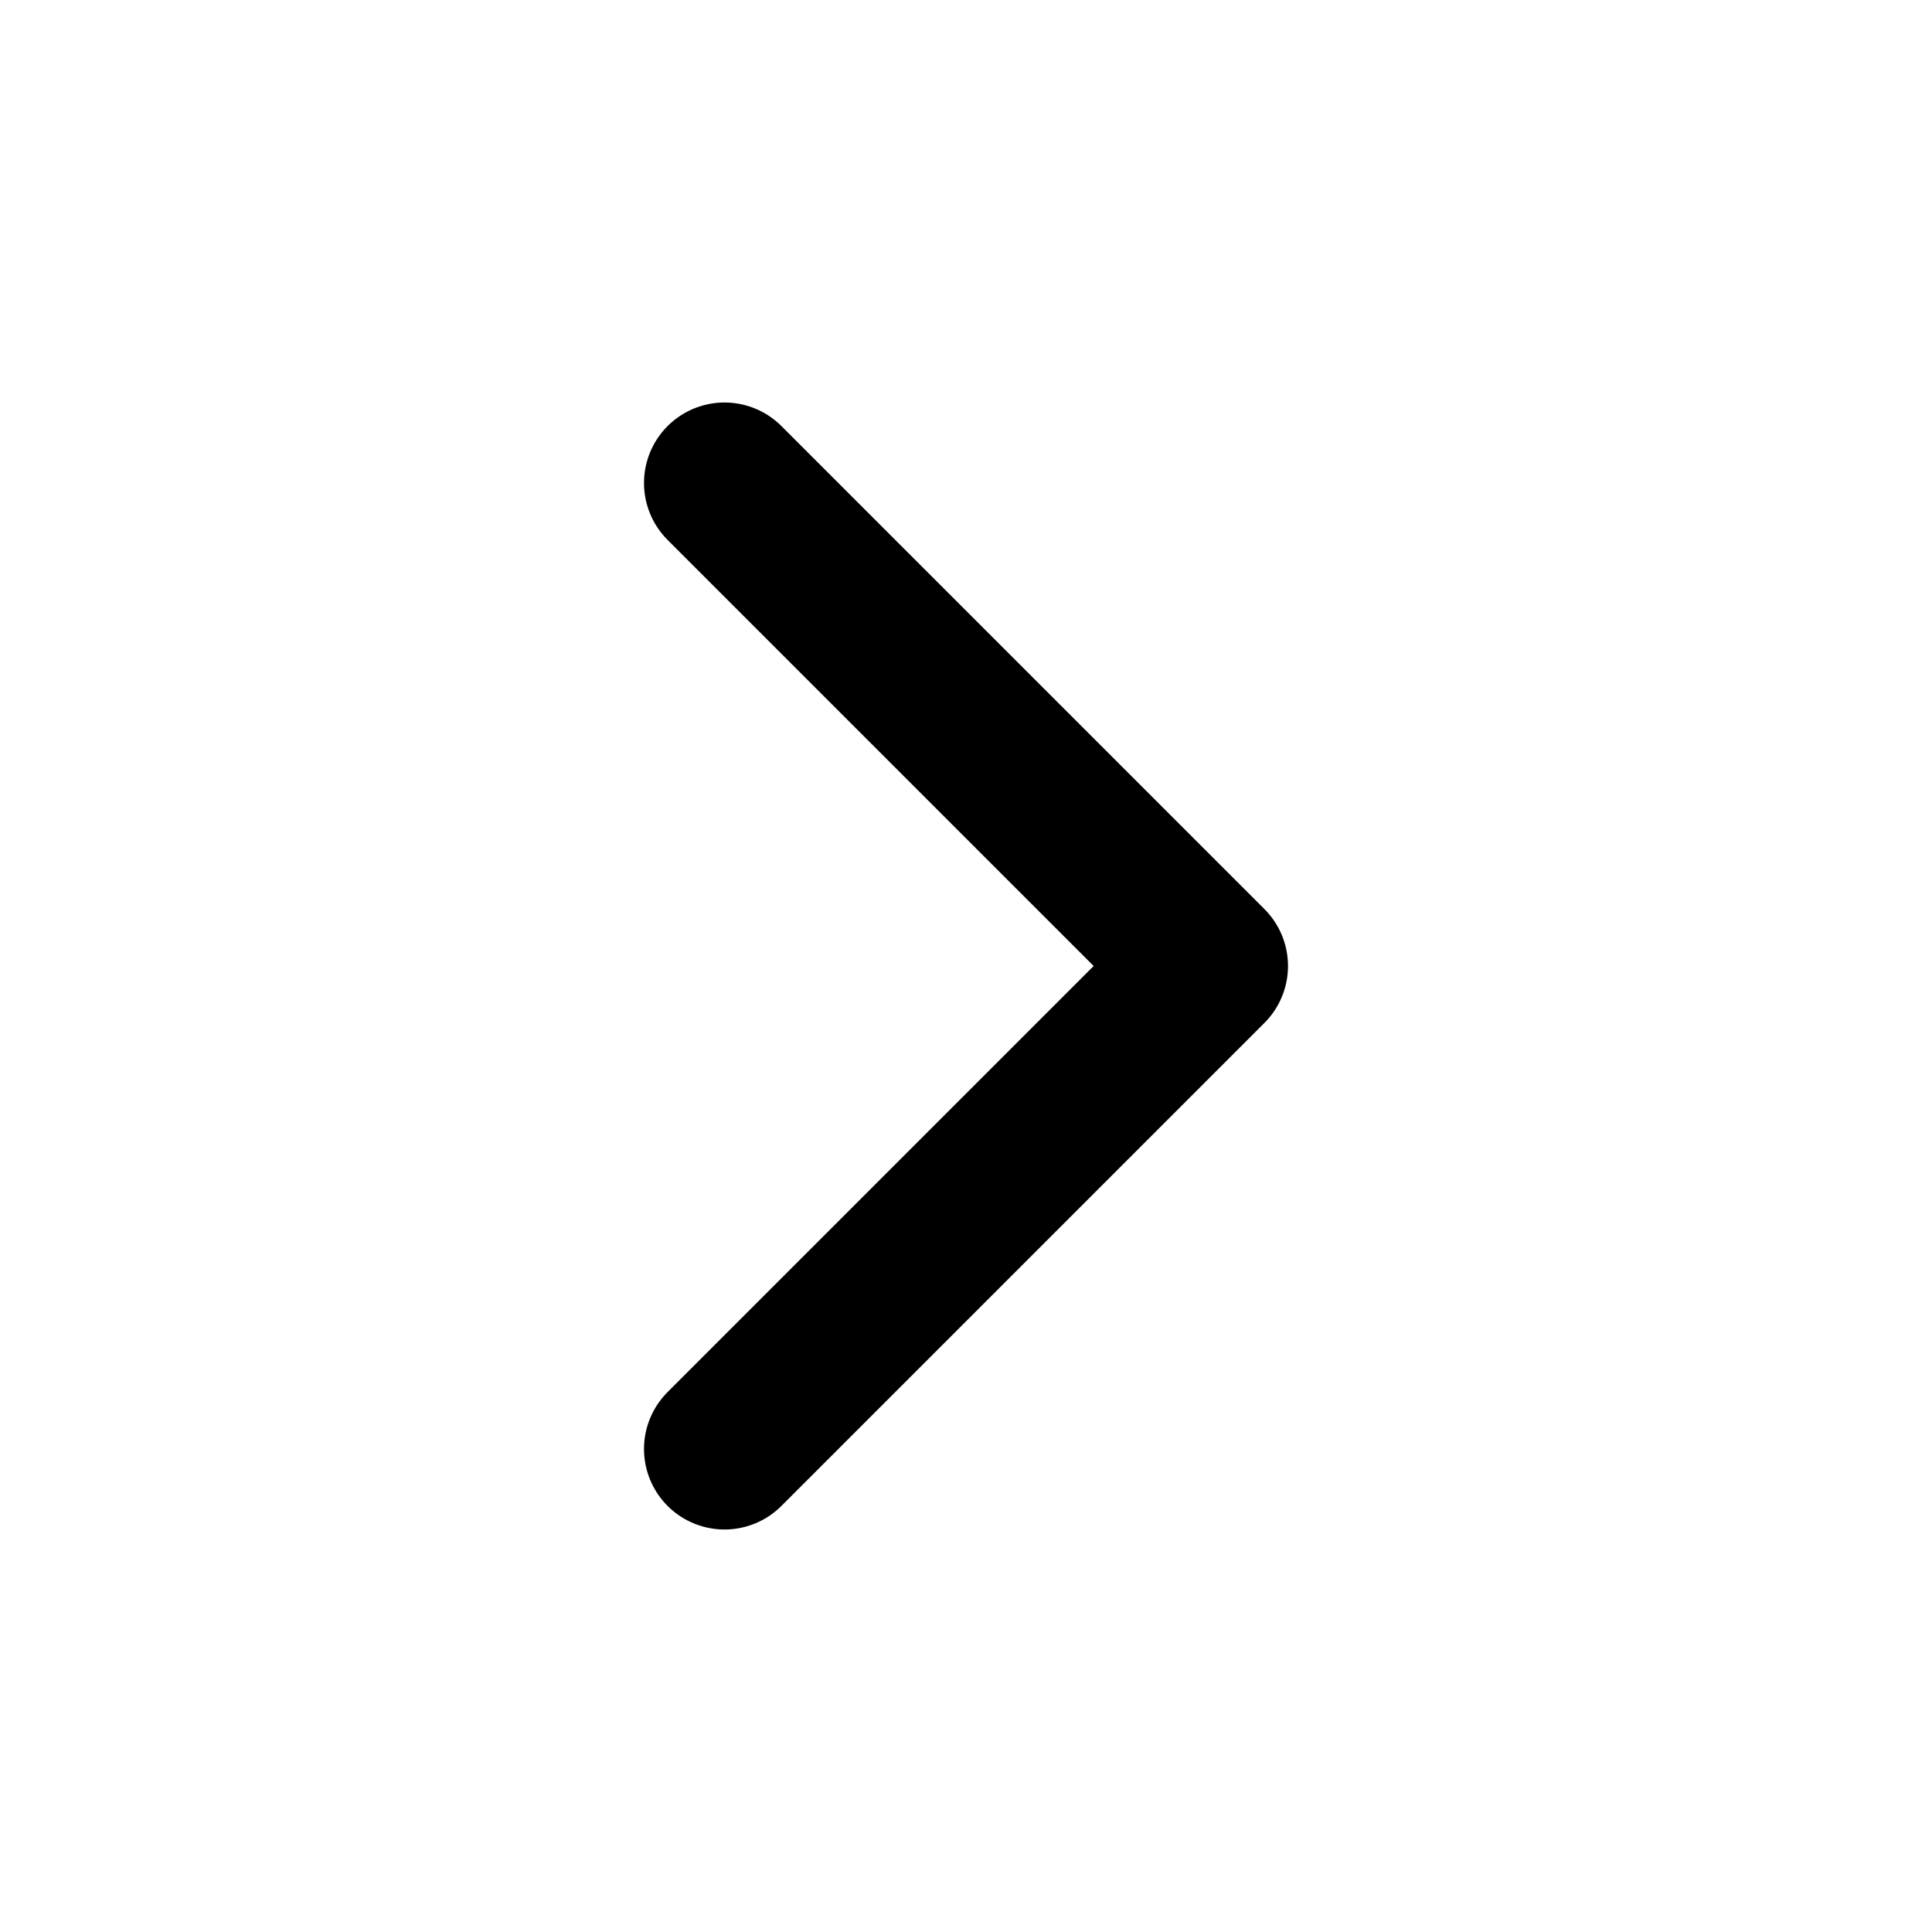
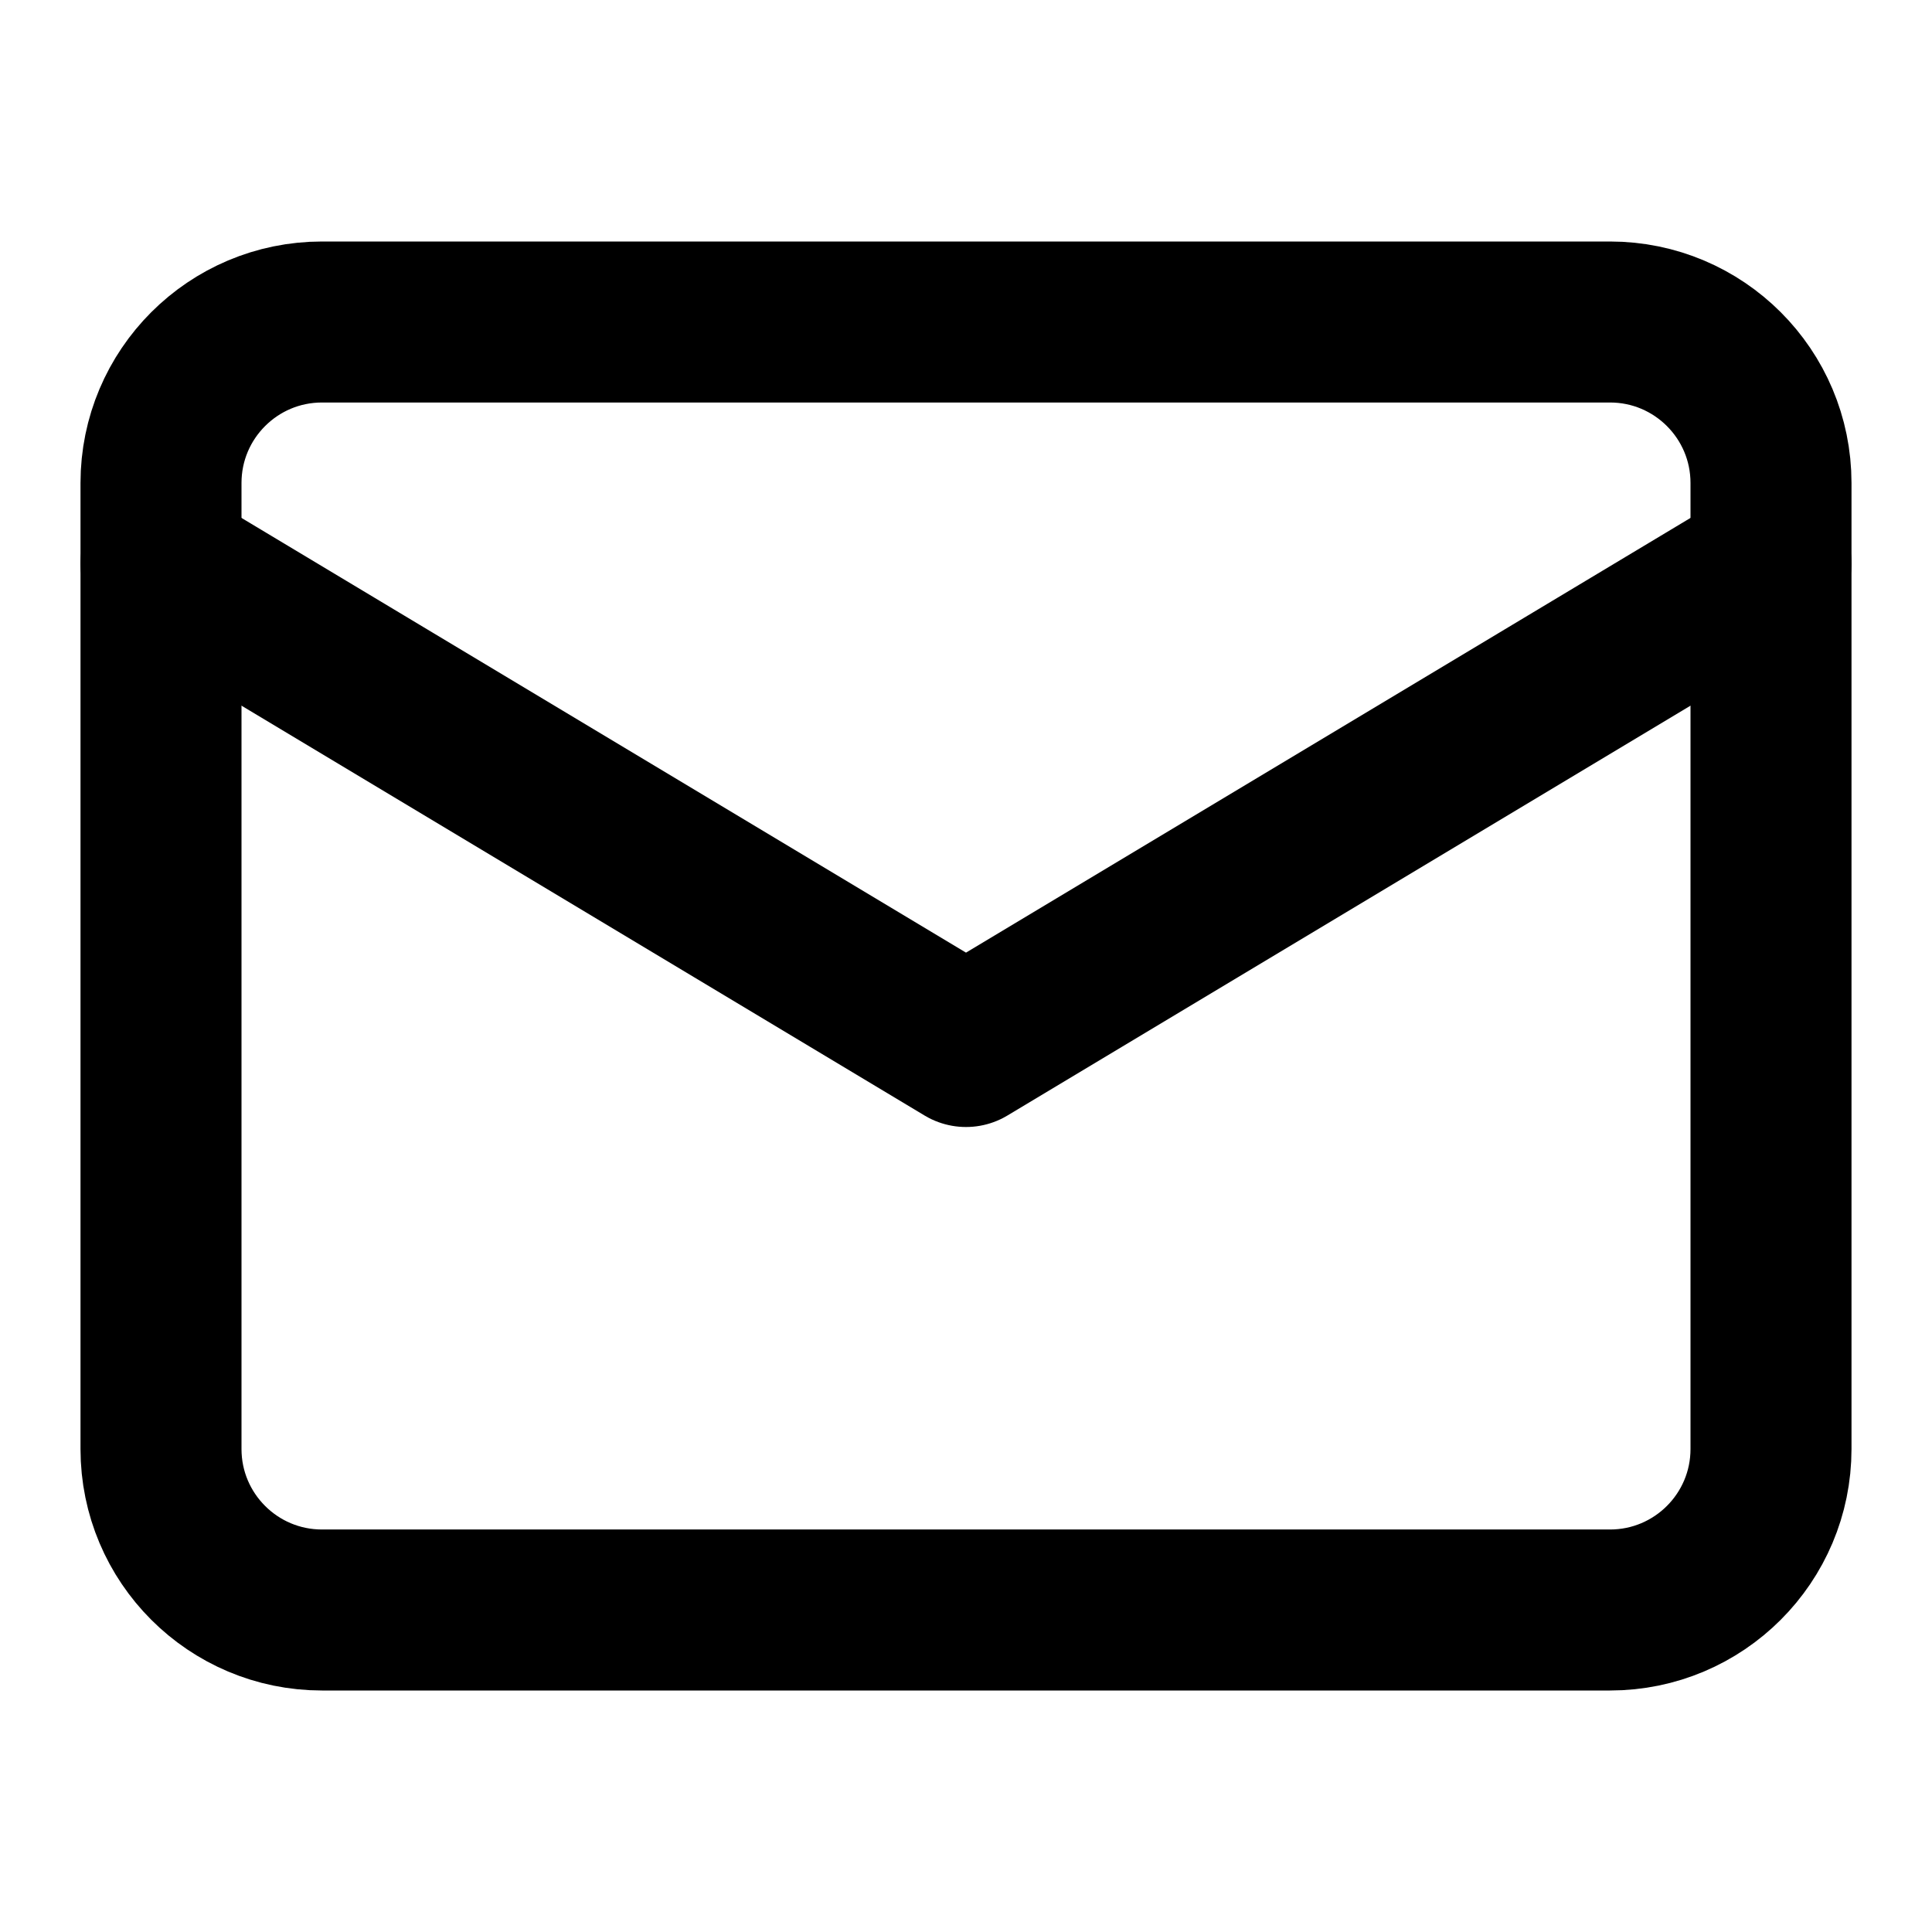
<svg xmlns="http://www.w3.org/2000/svg" viewBox="0 0 24 24" fill="none" stroke="currentColor" stroke-width="2" stroke-linecap="round" stroke-linejoin="round">
-   <polyline points="9 18 15 12 9 6" />
+   <rect x="2" y="4" width="20" height="16" rx="2" />
+   <path d="m22 7-10 6L2 7" />
</svg>
